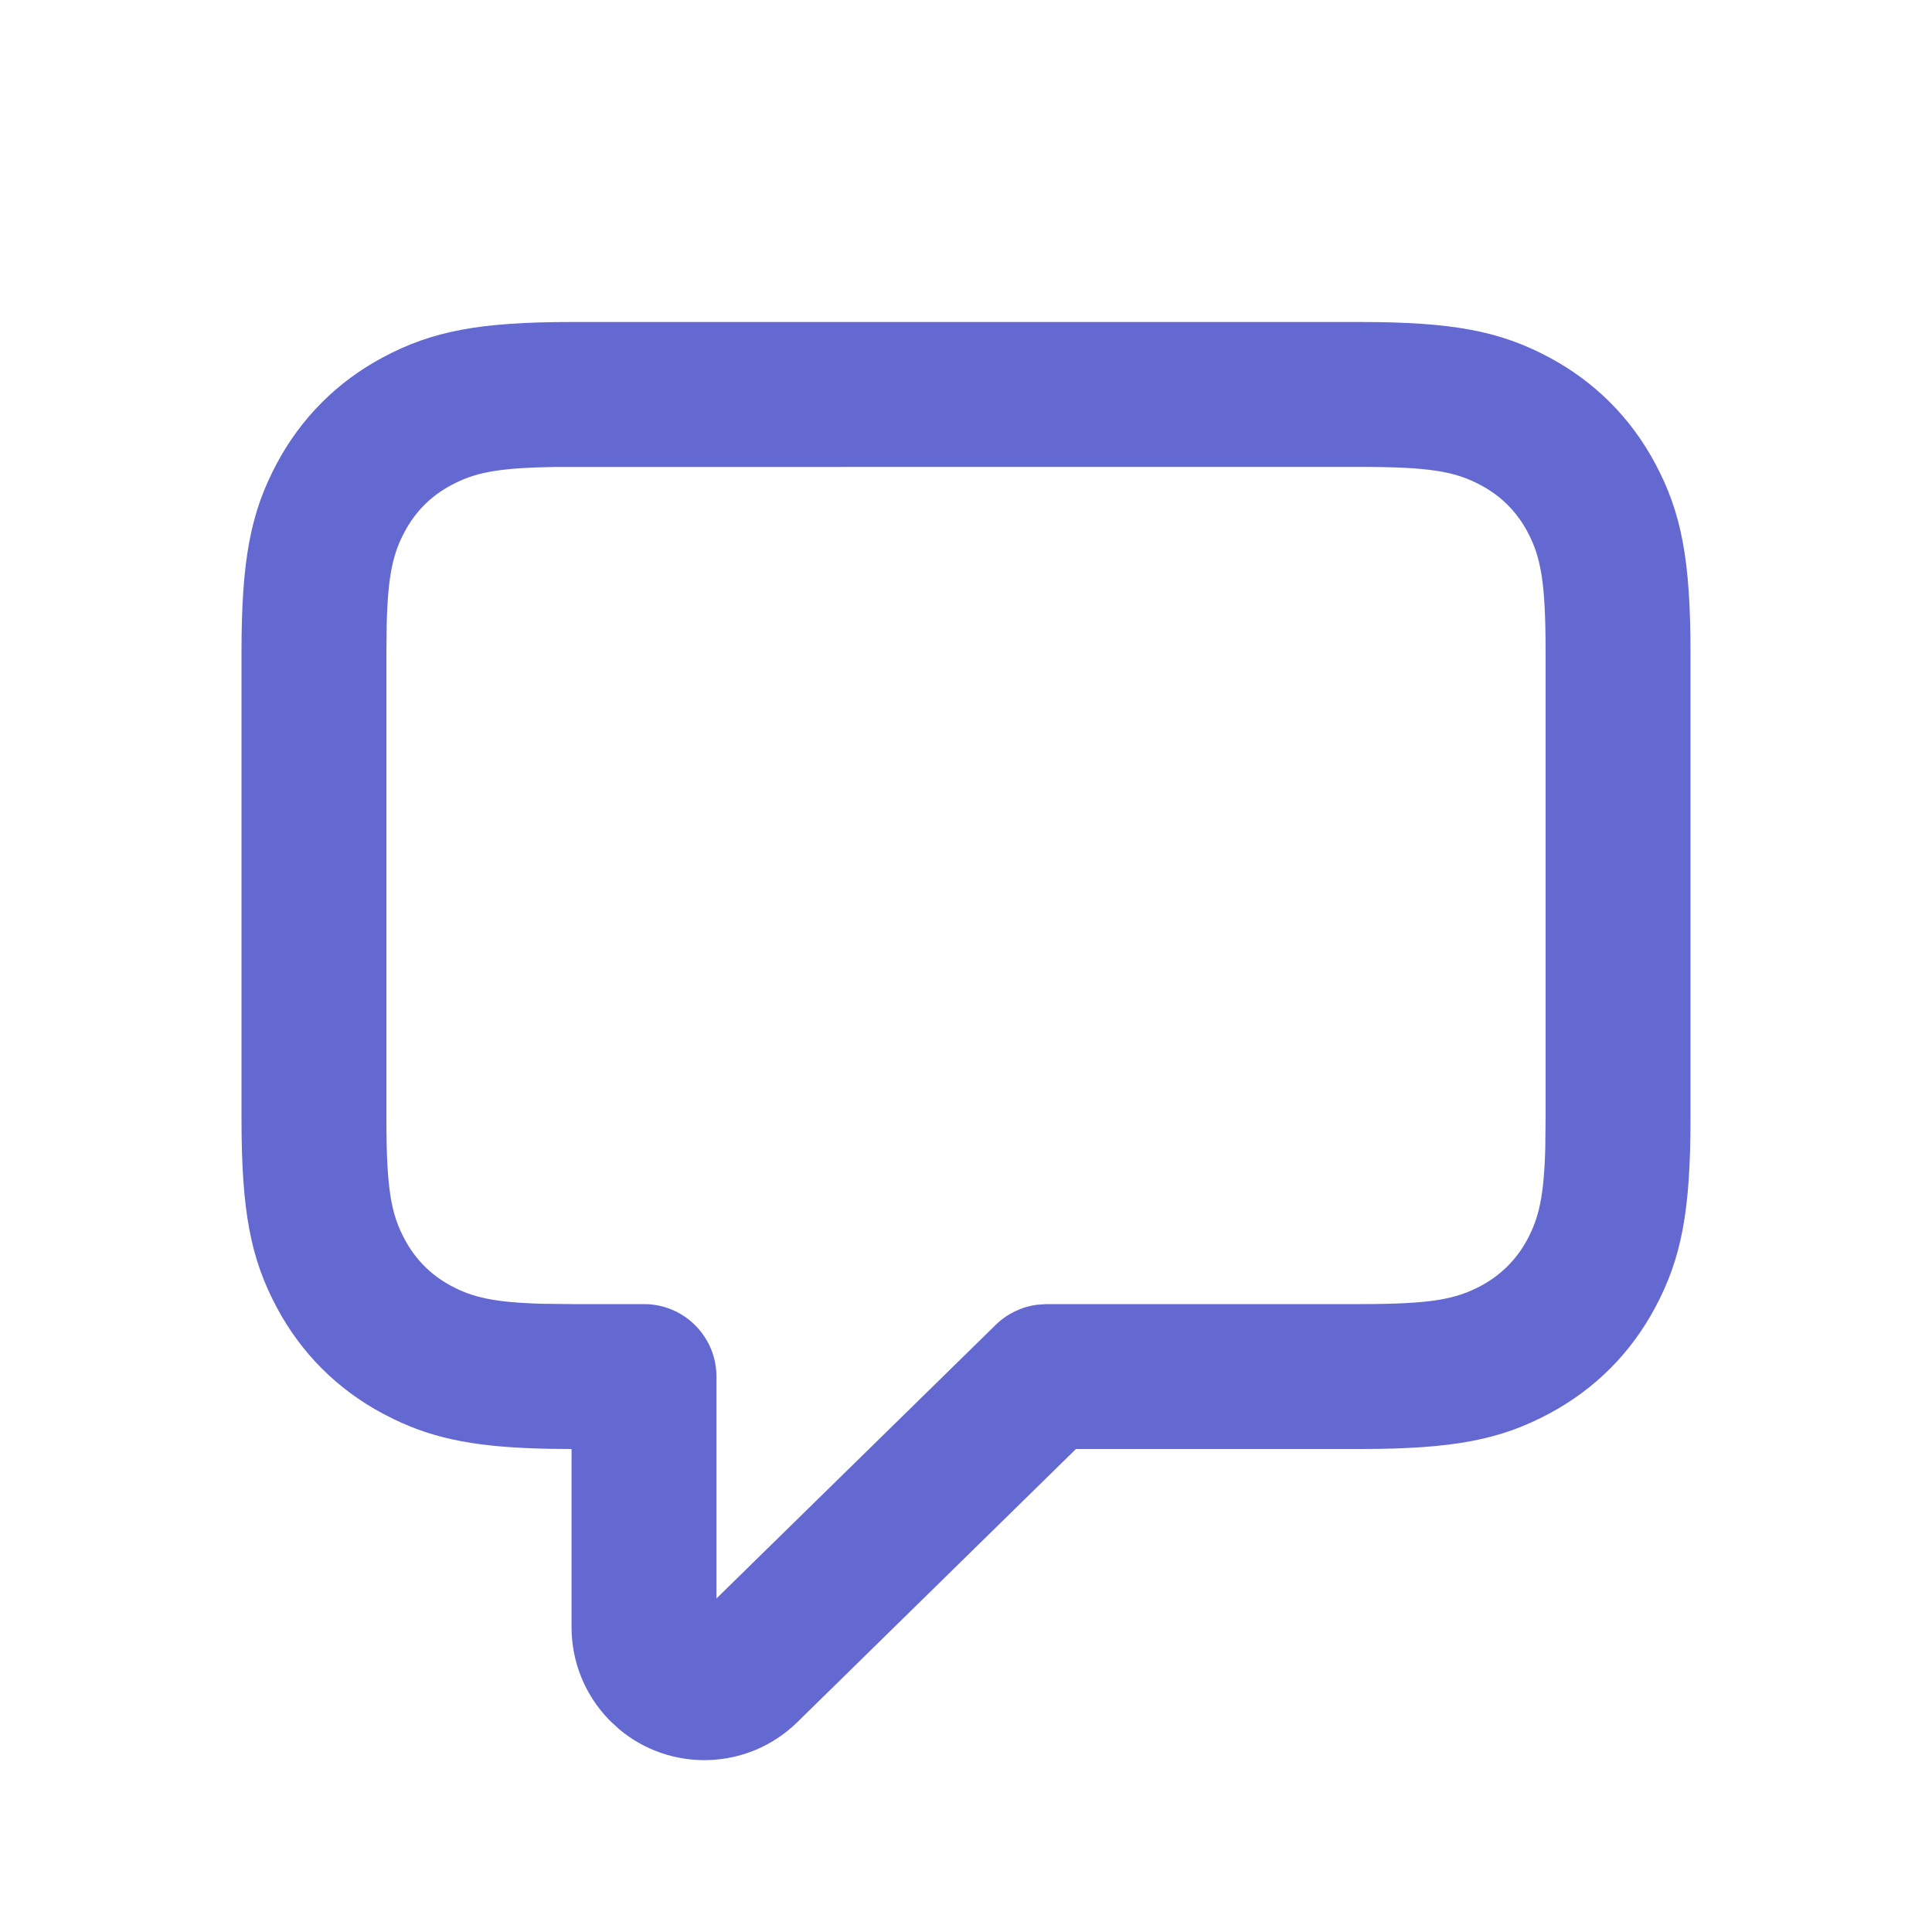
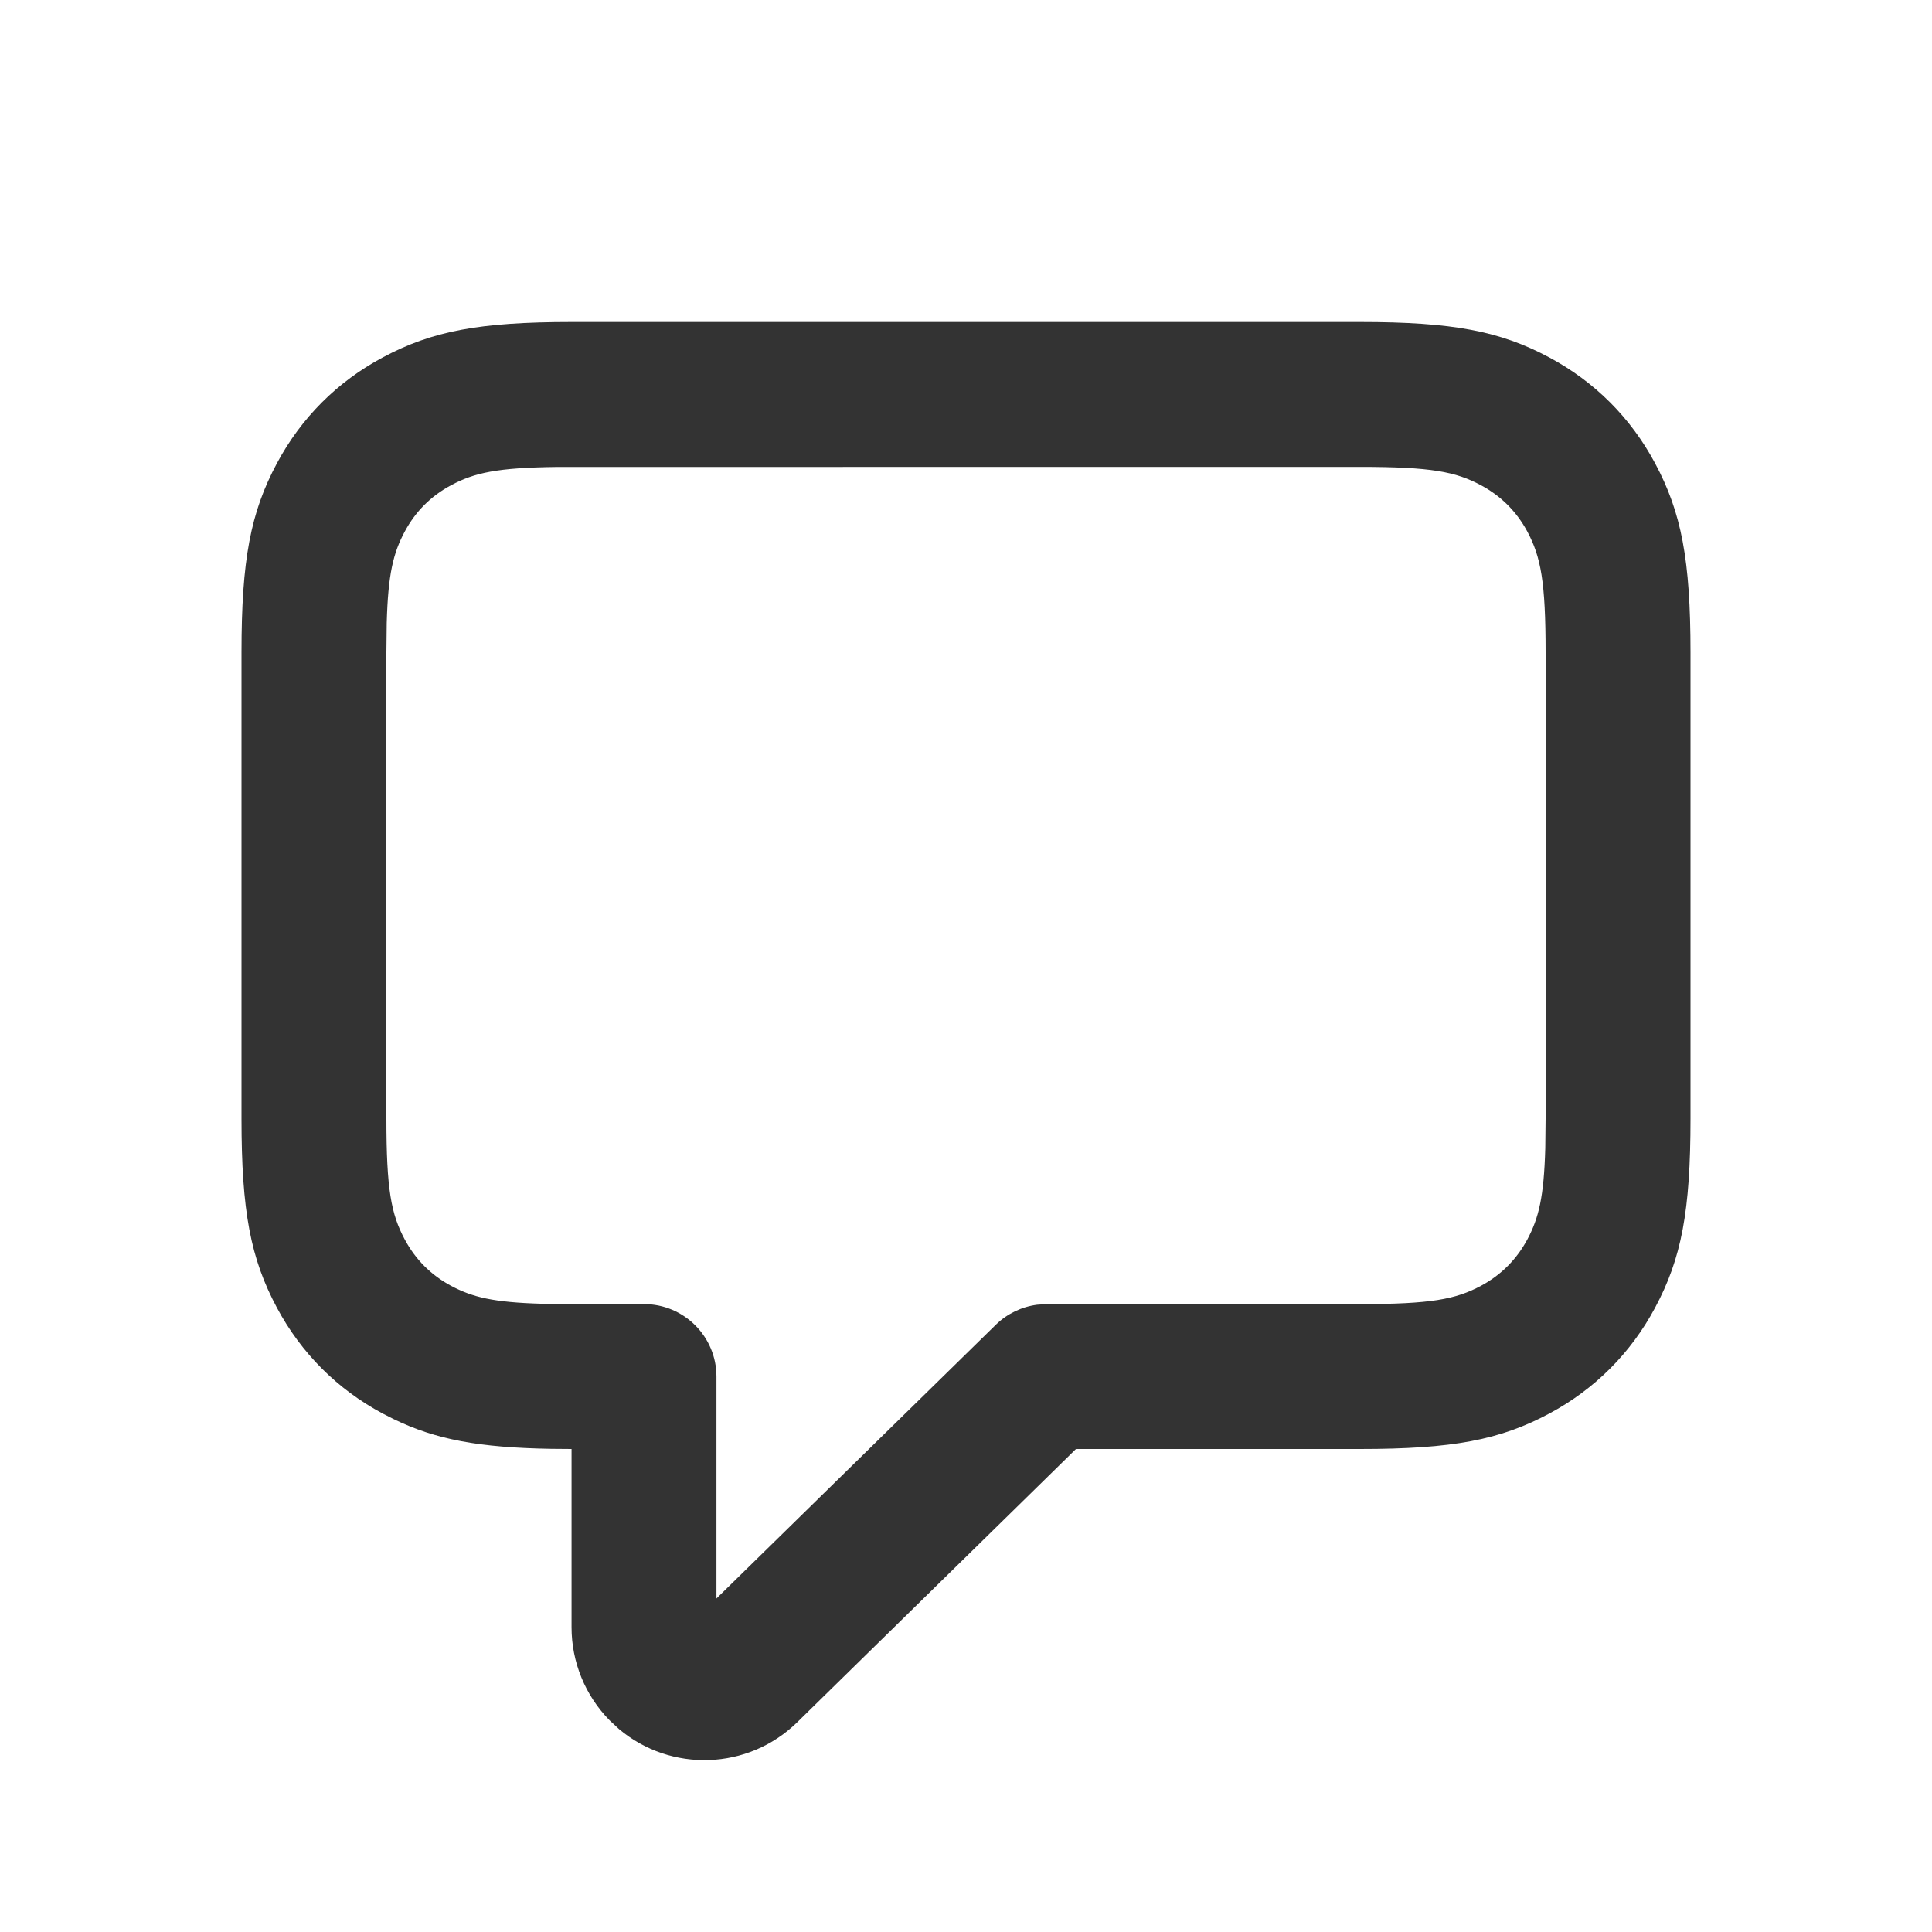
<svg xmlns="http://www.w3.org/2000/svg" width="24" height="24" viewBox="0 0 24 24" fill="none">
-   <path d="M16.895 4H7.105C5.953 4 5.366 4.113 4.755 4.44C4.19 4.742 3.742 5.19 3.44 5.755C3.113 6.366 3 6.953 3 8.105V13.895C3 15.047 3.113 15.634 3.44 16.245C3.742 16.81 4.19 17.258 4.755 17.56L4.895 17.631C5.412 17.881 5.945 17.983 6.849 17.998L7.1 18V20.215C7.1 20.647 7.269 21.061 7.572 21.37L7.688 21.478C8.331 22.02 9.292 21.994 9.905 21.393L13.366 18H16.895C18.047 18 18.634 17.887 19.245 17.56C19.81 17.258 20.258 16.81 20.56 16.245C20.887 15.634 21 15.047 21 13.895V8.105C21 6.953 20.887 6.366 20.56 5.755C20.258 5.19 19.81 4.742 19.245 4.44C18.634 4.113 18.047 4 16.895 4V4ZM6.912 5.801L16.895 5.8C17.775 5.8 18.082 5.859 18.397 6.028C18.647 6.162 18.838 6.353 18.973 6.603C19.141 6.918 19.2 7.225 19.2 8.105V13.895L19.196 14.263C19.179 14.87 19.115 15.13 18.973 15.397C18.838 15.647 18.647 15.838 18.397 15.973C18.082 16.141 17.775 16.2 16.895 16.2H13L12.883 16.208C12.691 16.233 12.51 16.32 12.37 16.457L8.9 19.857V17.1C8.9 16.603 8.497 16.2 8 16.2H7.105L6.737 16.196C6.13 16.179 5.87 16.115 5.603 15.973C5.353 15.838 5.162 15.647 5.028 15.397C4.859 15.082 4.8 14.775 4.8 13.895V8.105L4.804 7.737C4.821 7.13 4.885 6.87 5.028 6.603C5.162 6.353 5.353 6.162 5.603 6.028C5.894 5.872 6.178 5.81 6.912 5.801V5.801Z" fill="#6369D1" />
+   <path d="M16.895 4H7.105C5.953 4 5.366 4.113 4.755 4.44C4.19 4.742 3.742 5.19 3.44 5.755C3.113 6.366 3 6.953 3 8.105V13.895C3 15.047 3.113 15.634 3.44 16.245C3.742 16.81 4.19 17.258 4.755 17.56L4.895 17.631C5.412 17.881 5.945 17.983 6.849 17.998L7.1 18V20.215C7.1 20.647 7.269 21.061 7.572 21.37L7.688 21.478C8.331 22.02 9.292 21.994 9.905 21.393L13.366 18H16.895C18.047 18 18.634 17.887 19.245 17.56C19.81 17.258 20.258 16.81 20.56 16.245C20.887 15.634 21 15.047 21 13.895V8.105C21 6.953 20.887 6.366 20.56 5.755C20.258 5.19 19.81 4.742 19.245 4.44C18.634 4.113 18.047 4 16.895 4V4ZM6.912 5.801L16.895 5.8C17.775 5.8 18.082 5.859 18.397 6.028C18.647 6.162 18.838 6.353 18.973 6.603C19.141 6.918 19.2 7.225 19.2 8.105V13.895L19.196 14.263C19.179 14.87 19.115 15.13 18.973 15.397C18.838 15.647 18.647 15.838 18.397 15.973C18.082 16.141 17.775 16.2 16.895 16.2H13L12.883 16.208C12.691 16.233 12.51 16.32 12.37 16.457L8.9 19.857V17.1C8.9 16.603 8.497 16.2 8 16.2H7.105L6.737 16.196C6.13 16.179 5.87 16.115 5.603 15.973C5.353 15.838 5.162 15.647 5.028 15.397C4.859 15.082 4.8 14.775 4.8 13.895V8.105L4.804 7.737C4.821 7.13 4.885 6.87 5.028 6.603C5.162 6.353 5.353 6.162 5.603 6.028C5.894 5.872 6.178 5.81 6.912 5.801V5.801Z" fill="#333" />
</svg>
